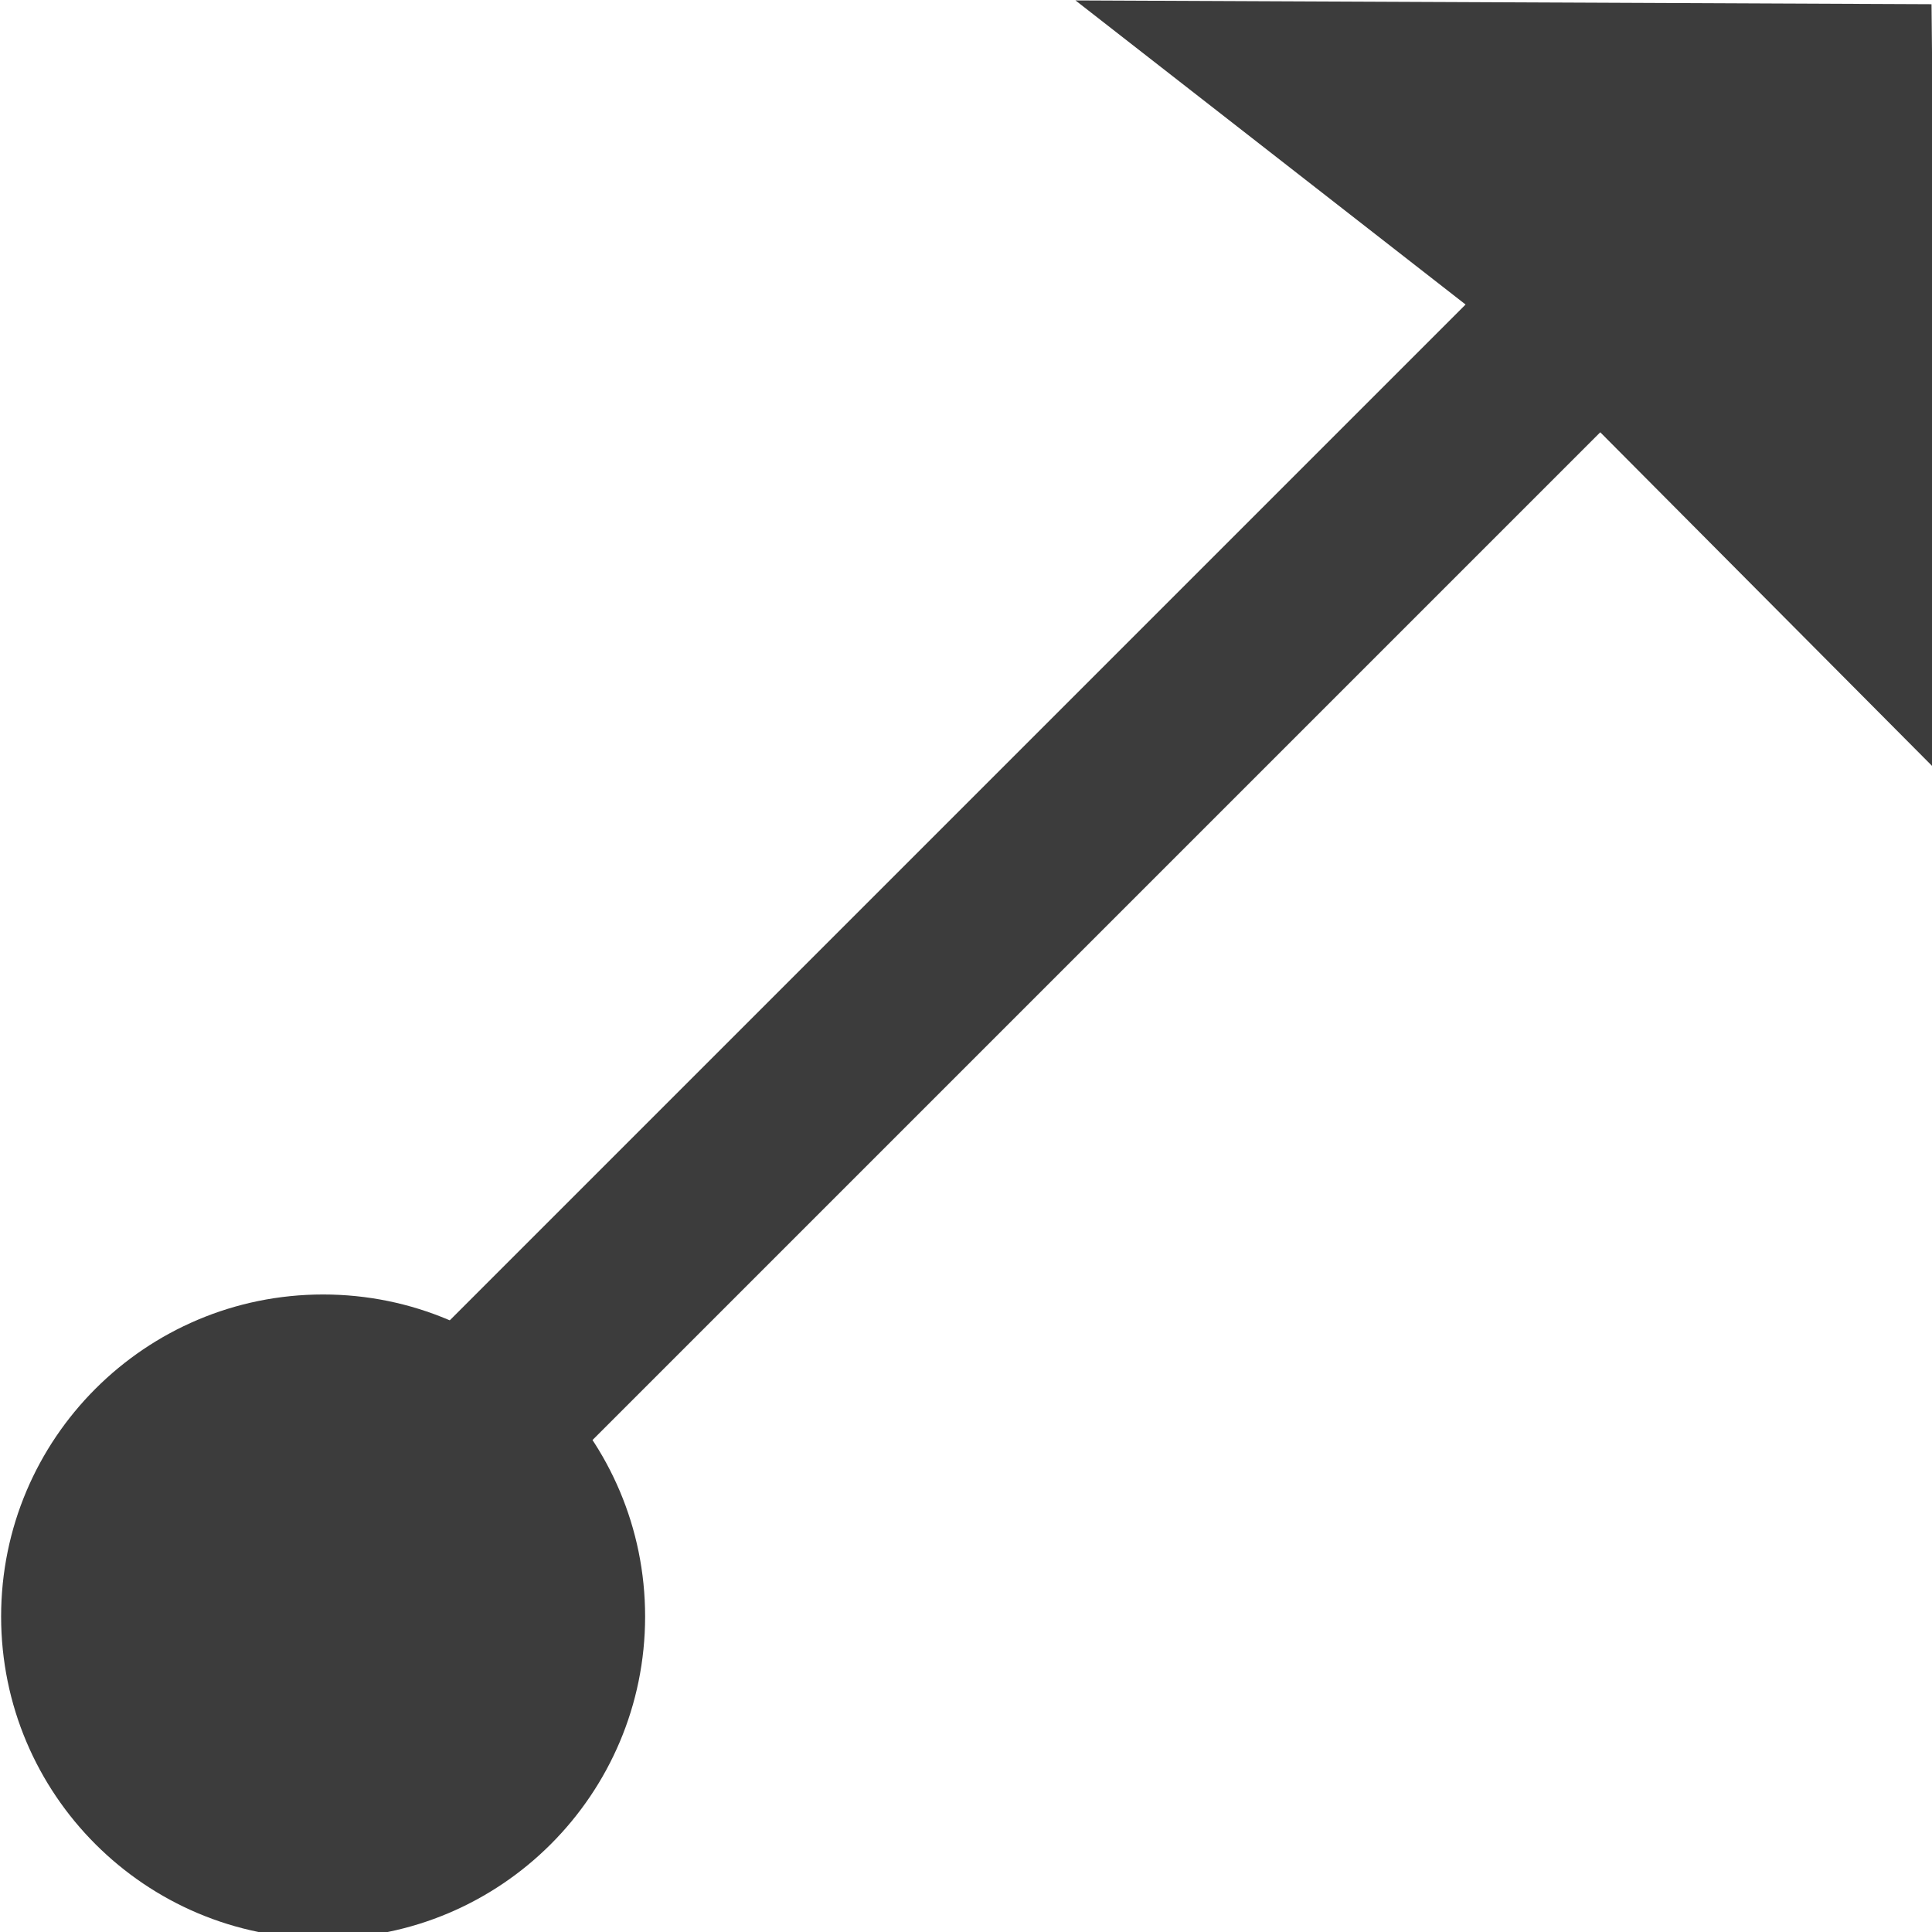
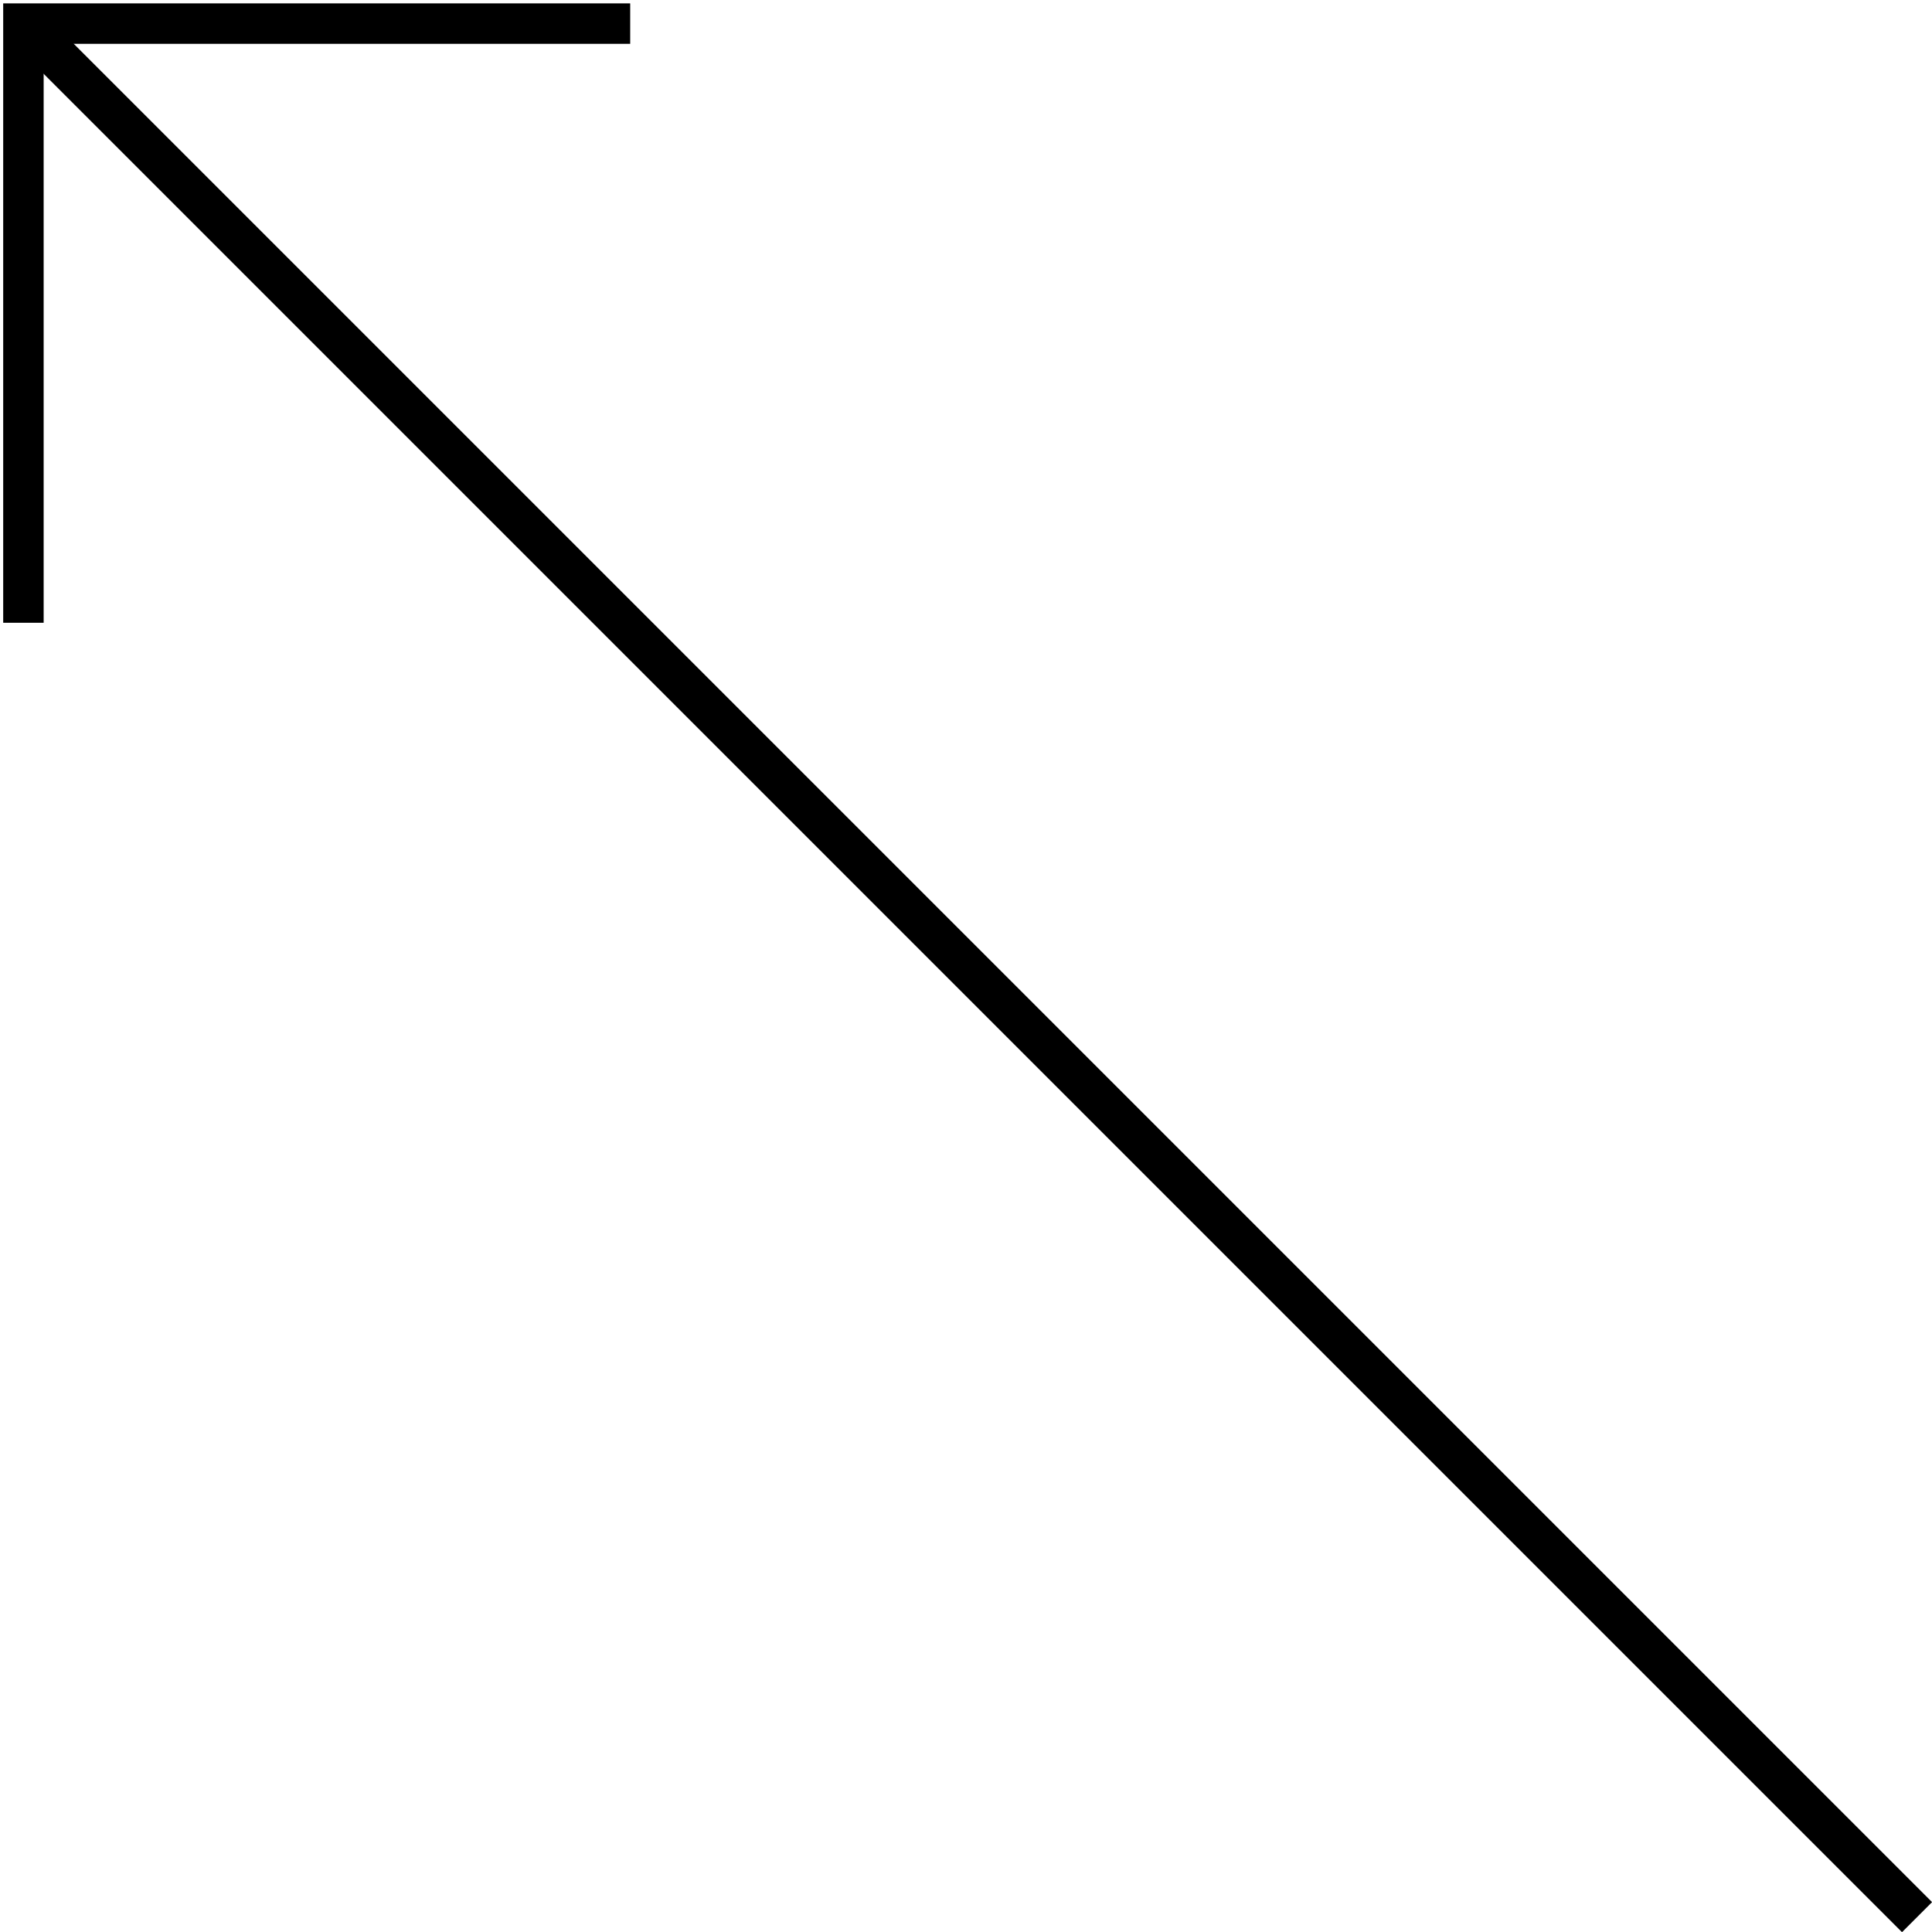
- <svg xmlns="http://www.w3.org/2000/svg" width="45" height="45" viewBox="0 0 45 45" id="svg2" version="1.1">
+ <svg xmlns="http://www.w3.org/2000/svg" width="32" height="32" viewBox="0 0 32 32" id="svg2" version="1.1">
  <defs id="defs4" />
-   <g id="layer1" transform="translate(0,-1007.362)">
-     <circle style="fill:#3c3c3c;fill-opacity:1;stroke:none" id="path4332" cx="7.526" cy="1045.013" r="7.5" />
-     <rect style="color:#000000;clip-rule:nonzero;display:inline;overflow:visible;visibility:visible;opacity:1;isolation:auto;mix-blend-mode:normal;color-interpolation:sRGB;color-interpolation-filters:linearRGB;solid-color:#000000;solid-opacity:1;fill:#3c3c3c;fill-opacity:1;fill-rule:nonzero;stroke:none;stroke-width:1;stroke-linecap:butt;stroke-linejoin:miter;stroke-miterlimit:4;stroke-dasharray:none;stroke-dashoffset:0;stroke-opacity:1;color-rendering:auto;image-rendering:auto;shape-rendering:auto;text-rendering:auto;enable-background:accumulate" id="rect4356" width="4.322" height="38.249" x="741.466" y="692.809" transform="matrix(0.7071068,0.7071068,-0.7071068,0.7071068,0,0)" />
-     <path style="fill:#3c3c3c;fill-opacity:1;fill-rule:evenodd;stroke:none;stroke-width:1px;stroke-linecap:butt;stroke-linejoin:miter;stroke-opacity:1" d="m 25.05,1007.372 19.939,0.088 0.177,17.907 -9.369,-9.421 -0.088,-0.265 z" id="path4358" />
+   <g id="layer1" transform="translate(0,-1020.362)">
+     <path style="fill:none;stroke:#000000;stroke-width:0.67px;stroke-linecap:butt;stroke-linejoin:miter;stroke-opacity:1" d="m 0.388,1030.677 0,-9.924 10.05,0" id="path6469" />
+     <path style="fill:none;stroke:#000000;stroke-width:0.704px;stroke-linecap:butt;stroke-linejoin:miter;stroke-opacity:1" d="m 0.575,1020.939 31.177,31.177" id="path6473" />
  </g>
</svg>
